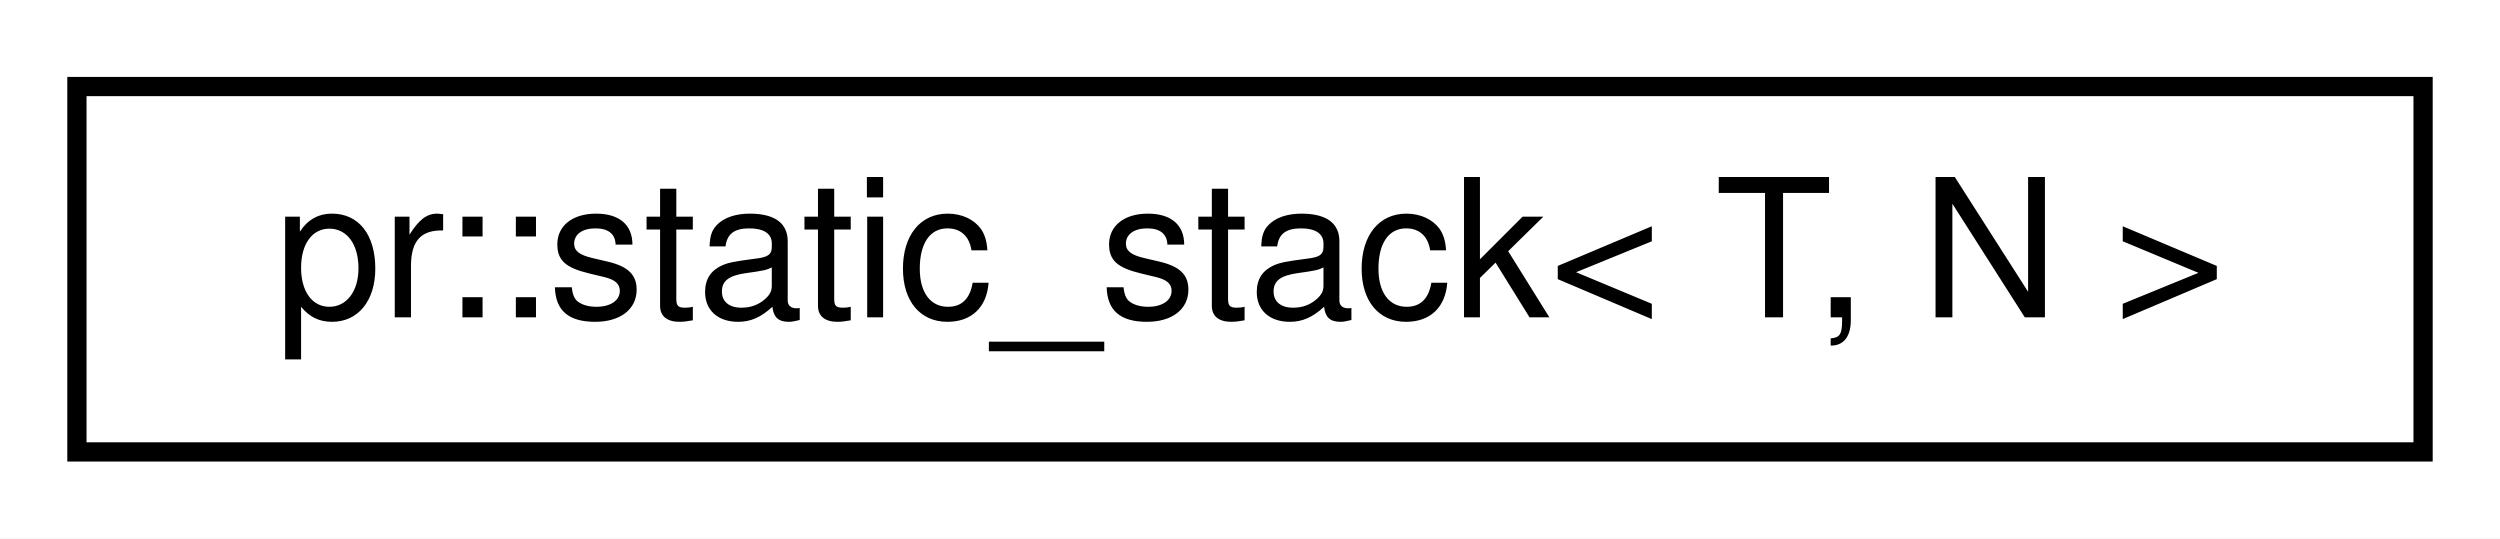
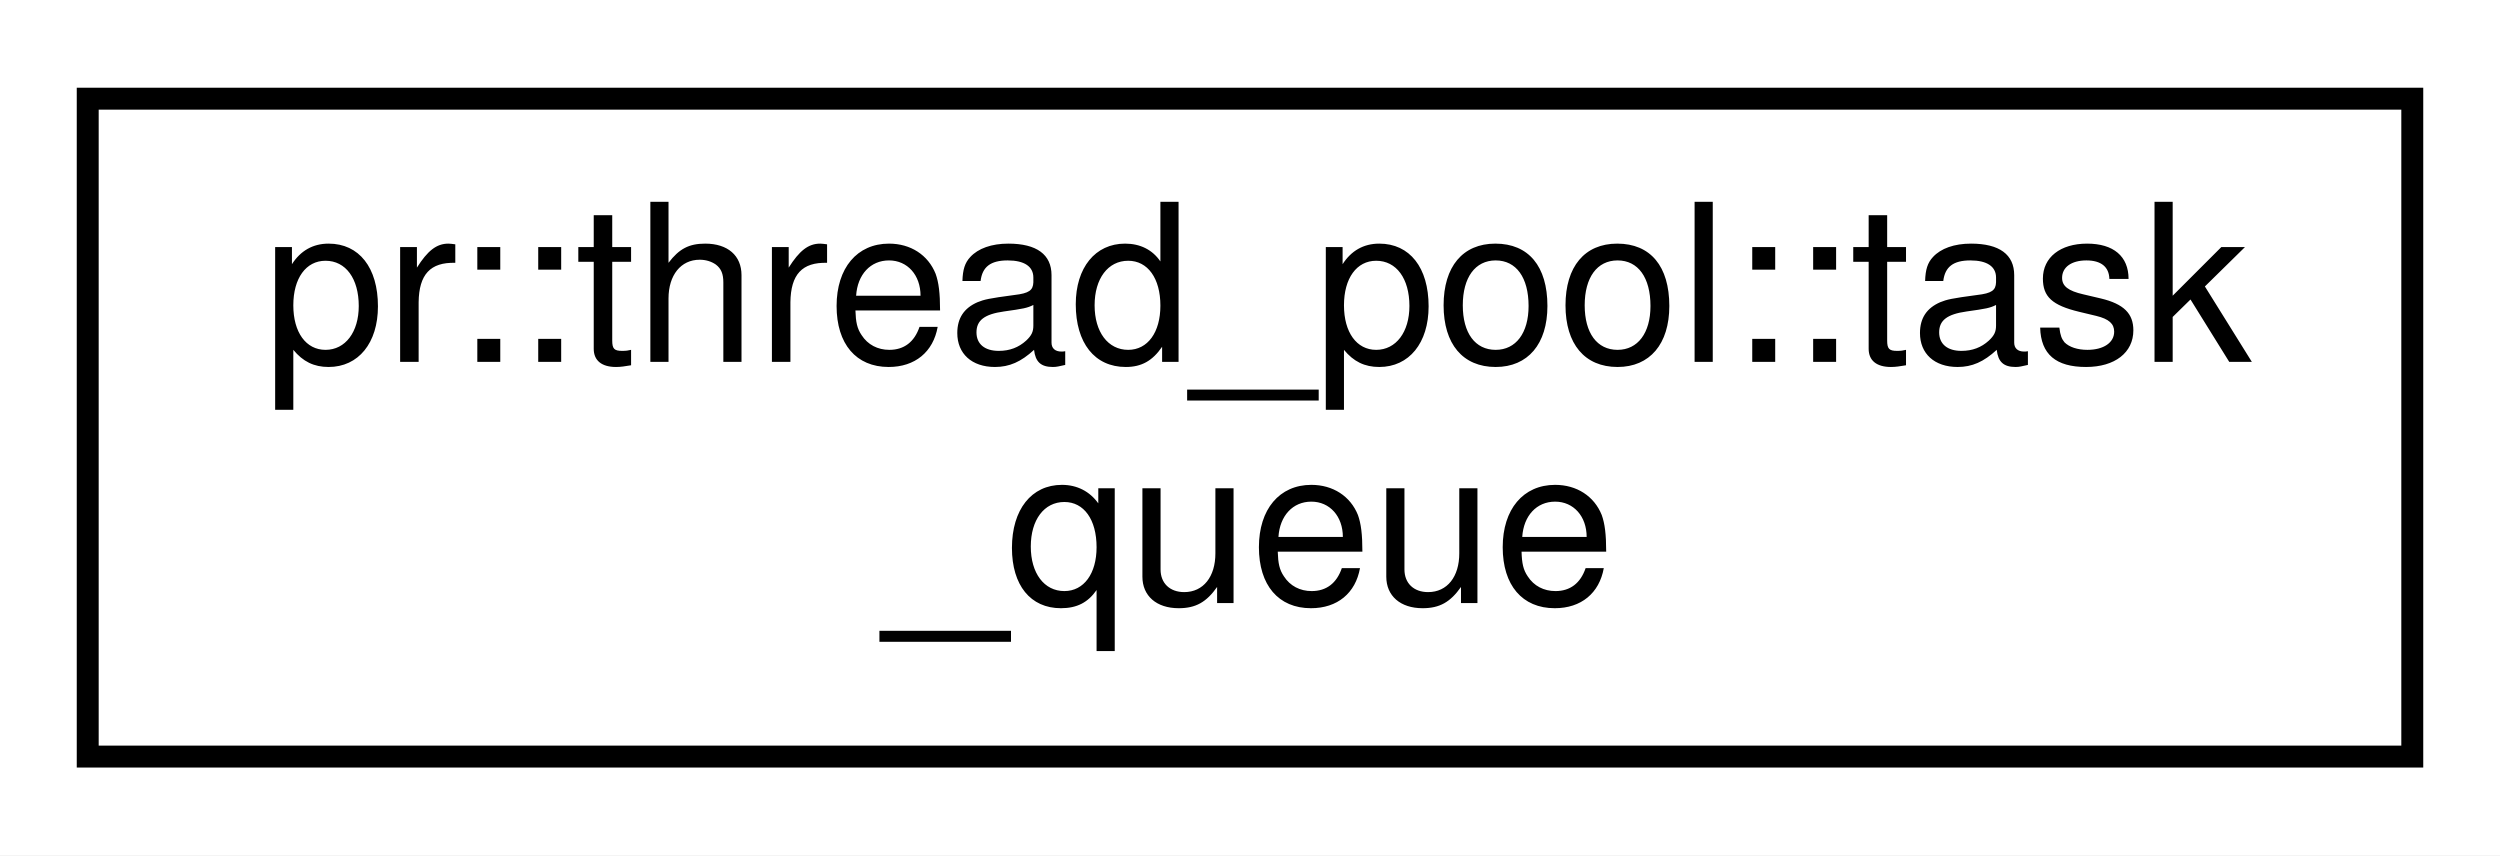
- <svg xmlns="http://www.w3.org/2000/svg" xmlns:xlink="http://www.w3.org/1999/xlink" width="130pt" height="28pt" viewBox="0.00 0.00 130.00 28.00">
-   <g id="graph0" class="graph" transform="scale(1 1) rotate(0) translate(4 24)">
-     <polygon fill="#ffffff" stroke="transparent" points="-4,4 -4,-24 126,-24 126,4 -4,4" />
+ <svg xmlns="http://www.w3.org/2000/svg" xmlns:xlink="http://www.w3.org/1999/xlink" width="114pt" height="39pt" viewBox="0.00 0.00 114.00 39.00">
+   <g id="graph0" class="graph" transform="scale(1 1) rotate(0) translate(4 35)">
+     <polygon fill="#ffffff" stroke="transparent" points="-4,4 -4,-35 110,-35 110,4 -4,4" />
    <g id="node1" class="node">
      <g id="a_node1">
-         <a xlink:href="classpr_1_1static__stack.html" target="_top" xlink:title="Static stack. ">
-           <polygon fill="#ffffff" stroke="#000000" points="0,-.5 0,-19.5 122,-19.5 122,-.5 0,-.5" />
-           <text text-anchor="middle" x="61" y="-7.5" font-family="Helvetica,sans-Serif" font-size="10.00" fill="#000000">pr::static_stack&lt; T, N &gt;</text>
+         <a xlink:href="classpr_1_1thread__pool_1_1task__queue.html" target="_top" xlink:title="Thread-safe task queue. ">
+           <polygon fill="#ffffff" stroke="#000000" points="0,-.5 0,-30.5 106,-30.5 106,-.5 0,-.5" />
+           <text text-anchor="start" x="8" y="-18.5" font-family="Helvetica,sans-Serif" font-size="10.00" fill="#000000">pr::thread_pool::task</text>
+           <text text-anchor="middle" x="53" y="-7.5" font-family="Helvetica,sans-Serif" font-size="10.00" fill="#000000">_queue</text>
        </a>
      </g>
    </g>
  </g>
</svg>
